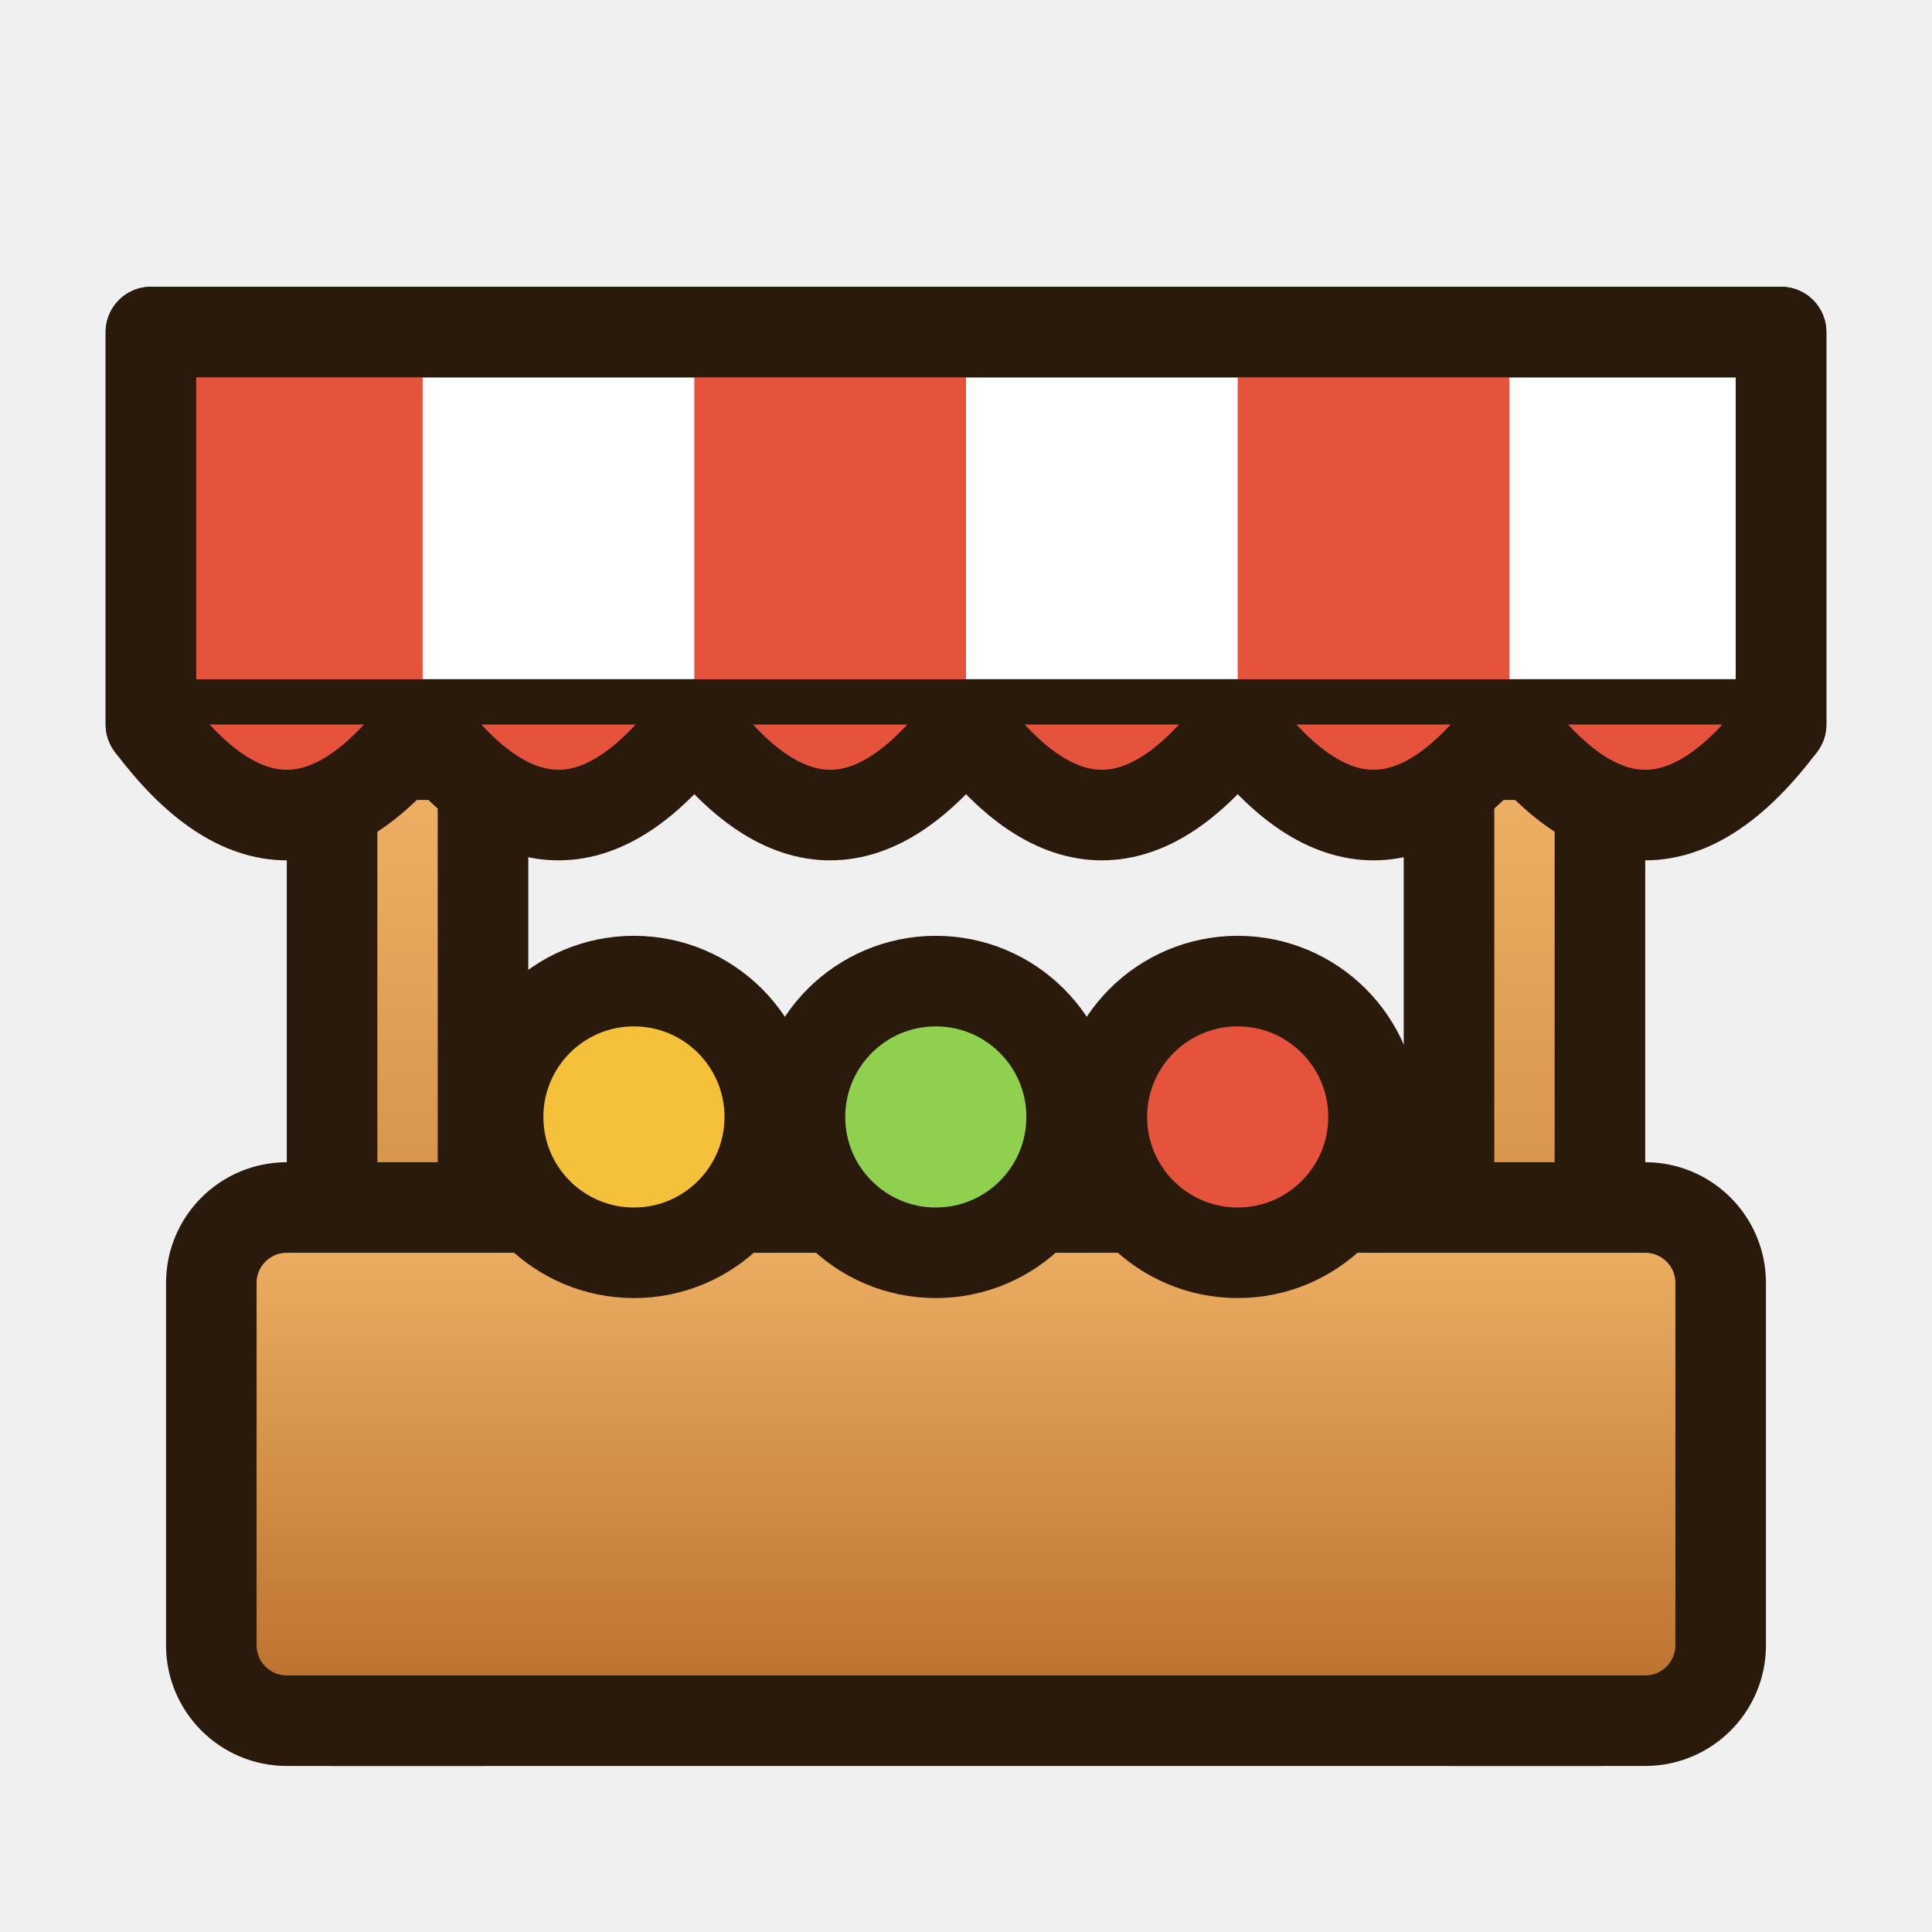
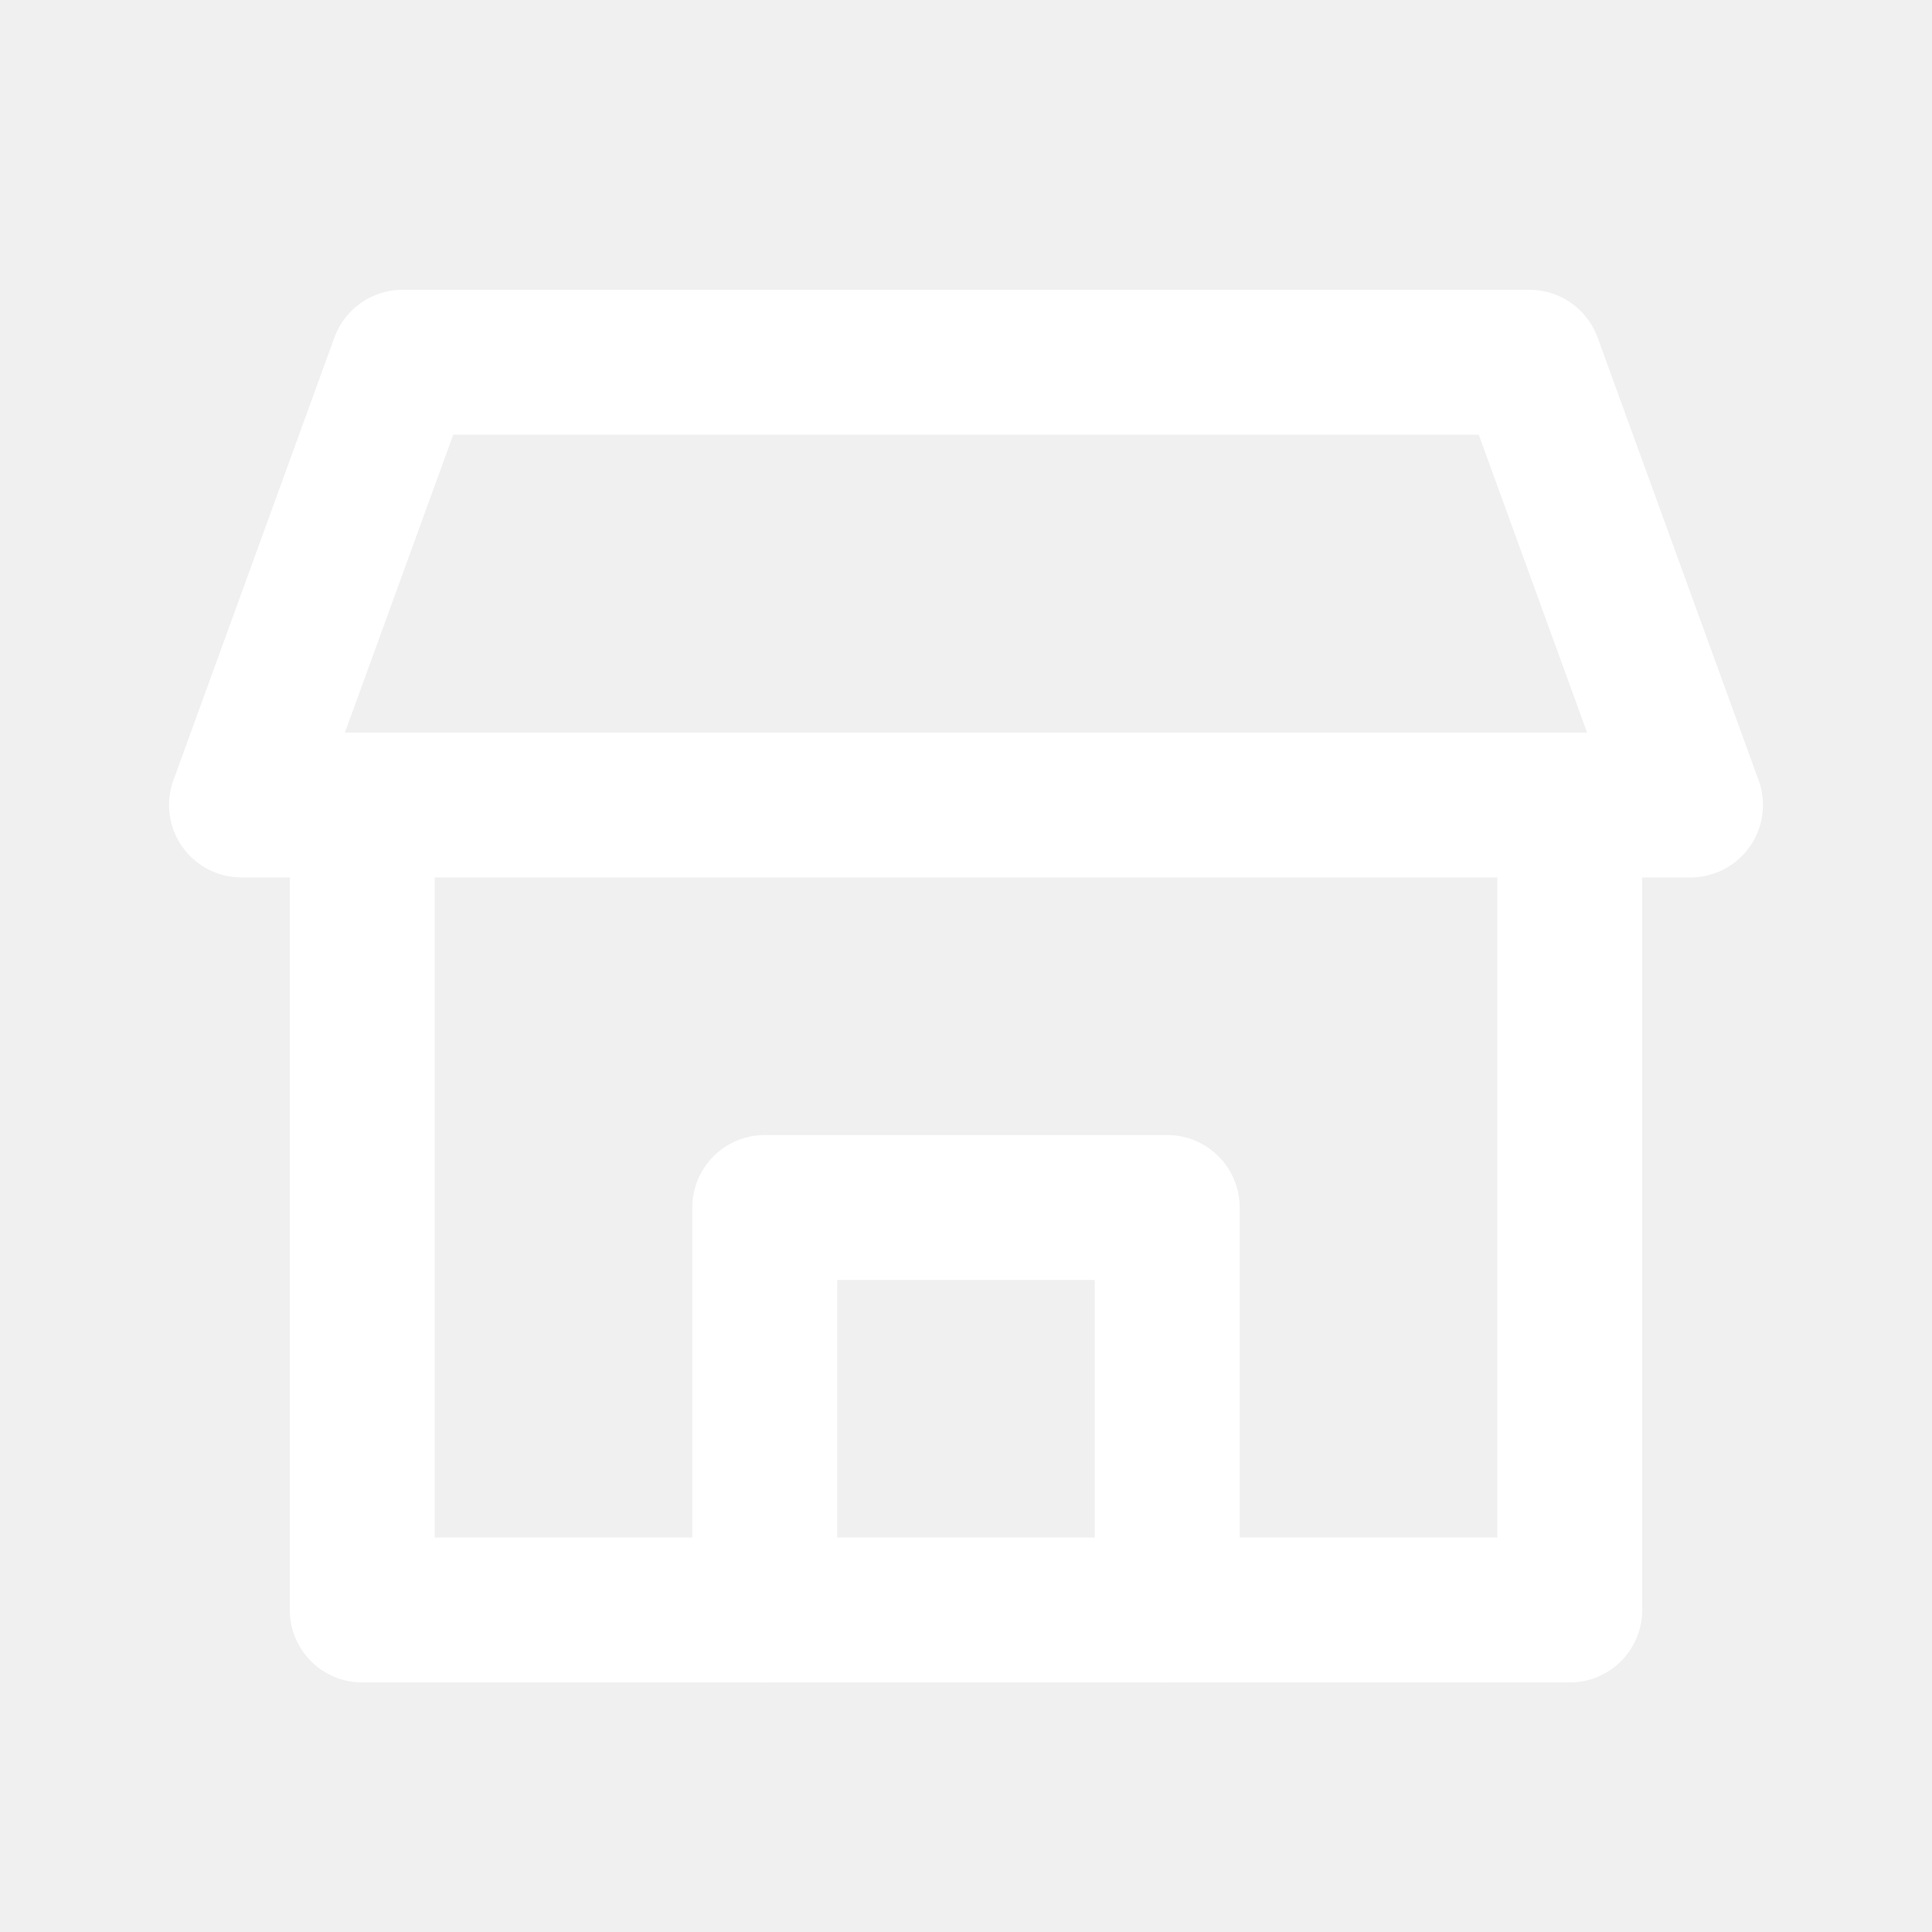
- <svg xmlns="http://www.w3.org/2000/svg" width="128" height="128" viewBox="0 0 128 128">
-   <defs>
-     <linearGradient id="wood" x1="0" y1="0" x2="0" y2="1">
-       <stop offset="0" stop-color="#F0B266" />
-       <stop offset="1" stop-color="#B86E2C" />
-     </linearGradient>
-   </defs>
-   <g stroke="#2A1A0C" stroke-width="6" stroke-linejoin="round">
-     <rect x="22" y="50" width="10" height="64" fill="url(#wood)" />
-     <rect x="96" y="50" width="10" height="64" fill="url(#wood)" />
-     <rect x="14" y="80" width="100" height="34" rx="5" fill="url(#wood)" />
-     <path d="M10 22 L118 22 L118 48 L10 48 Z" fill="#fff" />
-     <path d="M10 22 L28 22 L28 48 L10 48 Z M46 22 L64 22 L64 48 L46 48 Z M82 22 L100 22 L100 48 L82 48 Z" fill="#E5533D" stroke="none" />
-     <path d="M10 22 L118 22 L118 48 L10 48 Z" fill="none" />
-     <path d="M10 48 Q19 60 28 48 Q37 60 46 48 Q55 60 64 48 Q73 60 82 48 Q91 60 100 48 Q109 60 118 48" fill="#E5533D" />
-     <circle cx="42" cy="74" r="9" fill="#F6C13A" />
-     <circle cx="62" cy="74" r="9" fill="#8FD14F" />
-     <circle cx="82" cy="74" r="9" fill="#E5533D" />
+ <svg xmlns="http://www.w3.org/2000/svg" width="128" height="128" viewBox="0 0 24 24">
+   <g fill="none" stroke="#ffffff" stroke-width="1.8" stroke-linecap="round" stroke-linejoin="round">
+     <path d="M4.5 10.5V20h15v-9.5" />
+     <path d="M3 10l2-5.5h14L21 10z" />
+     <path d="M9.5 20v-5h5v5" />
  </g>
</svg>
